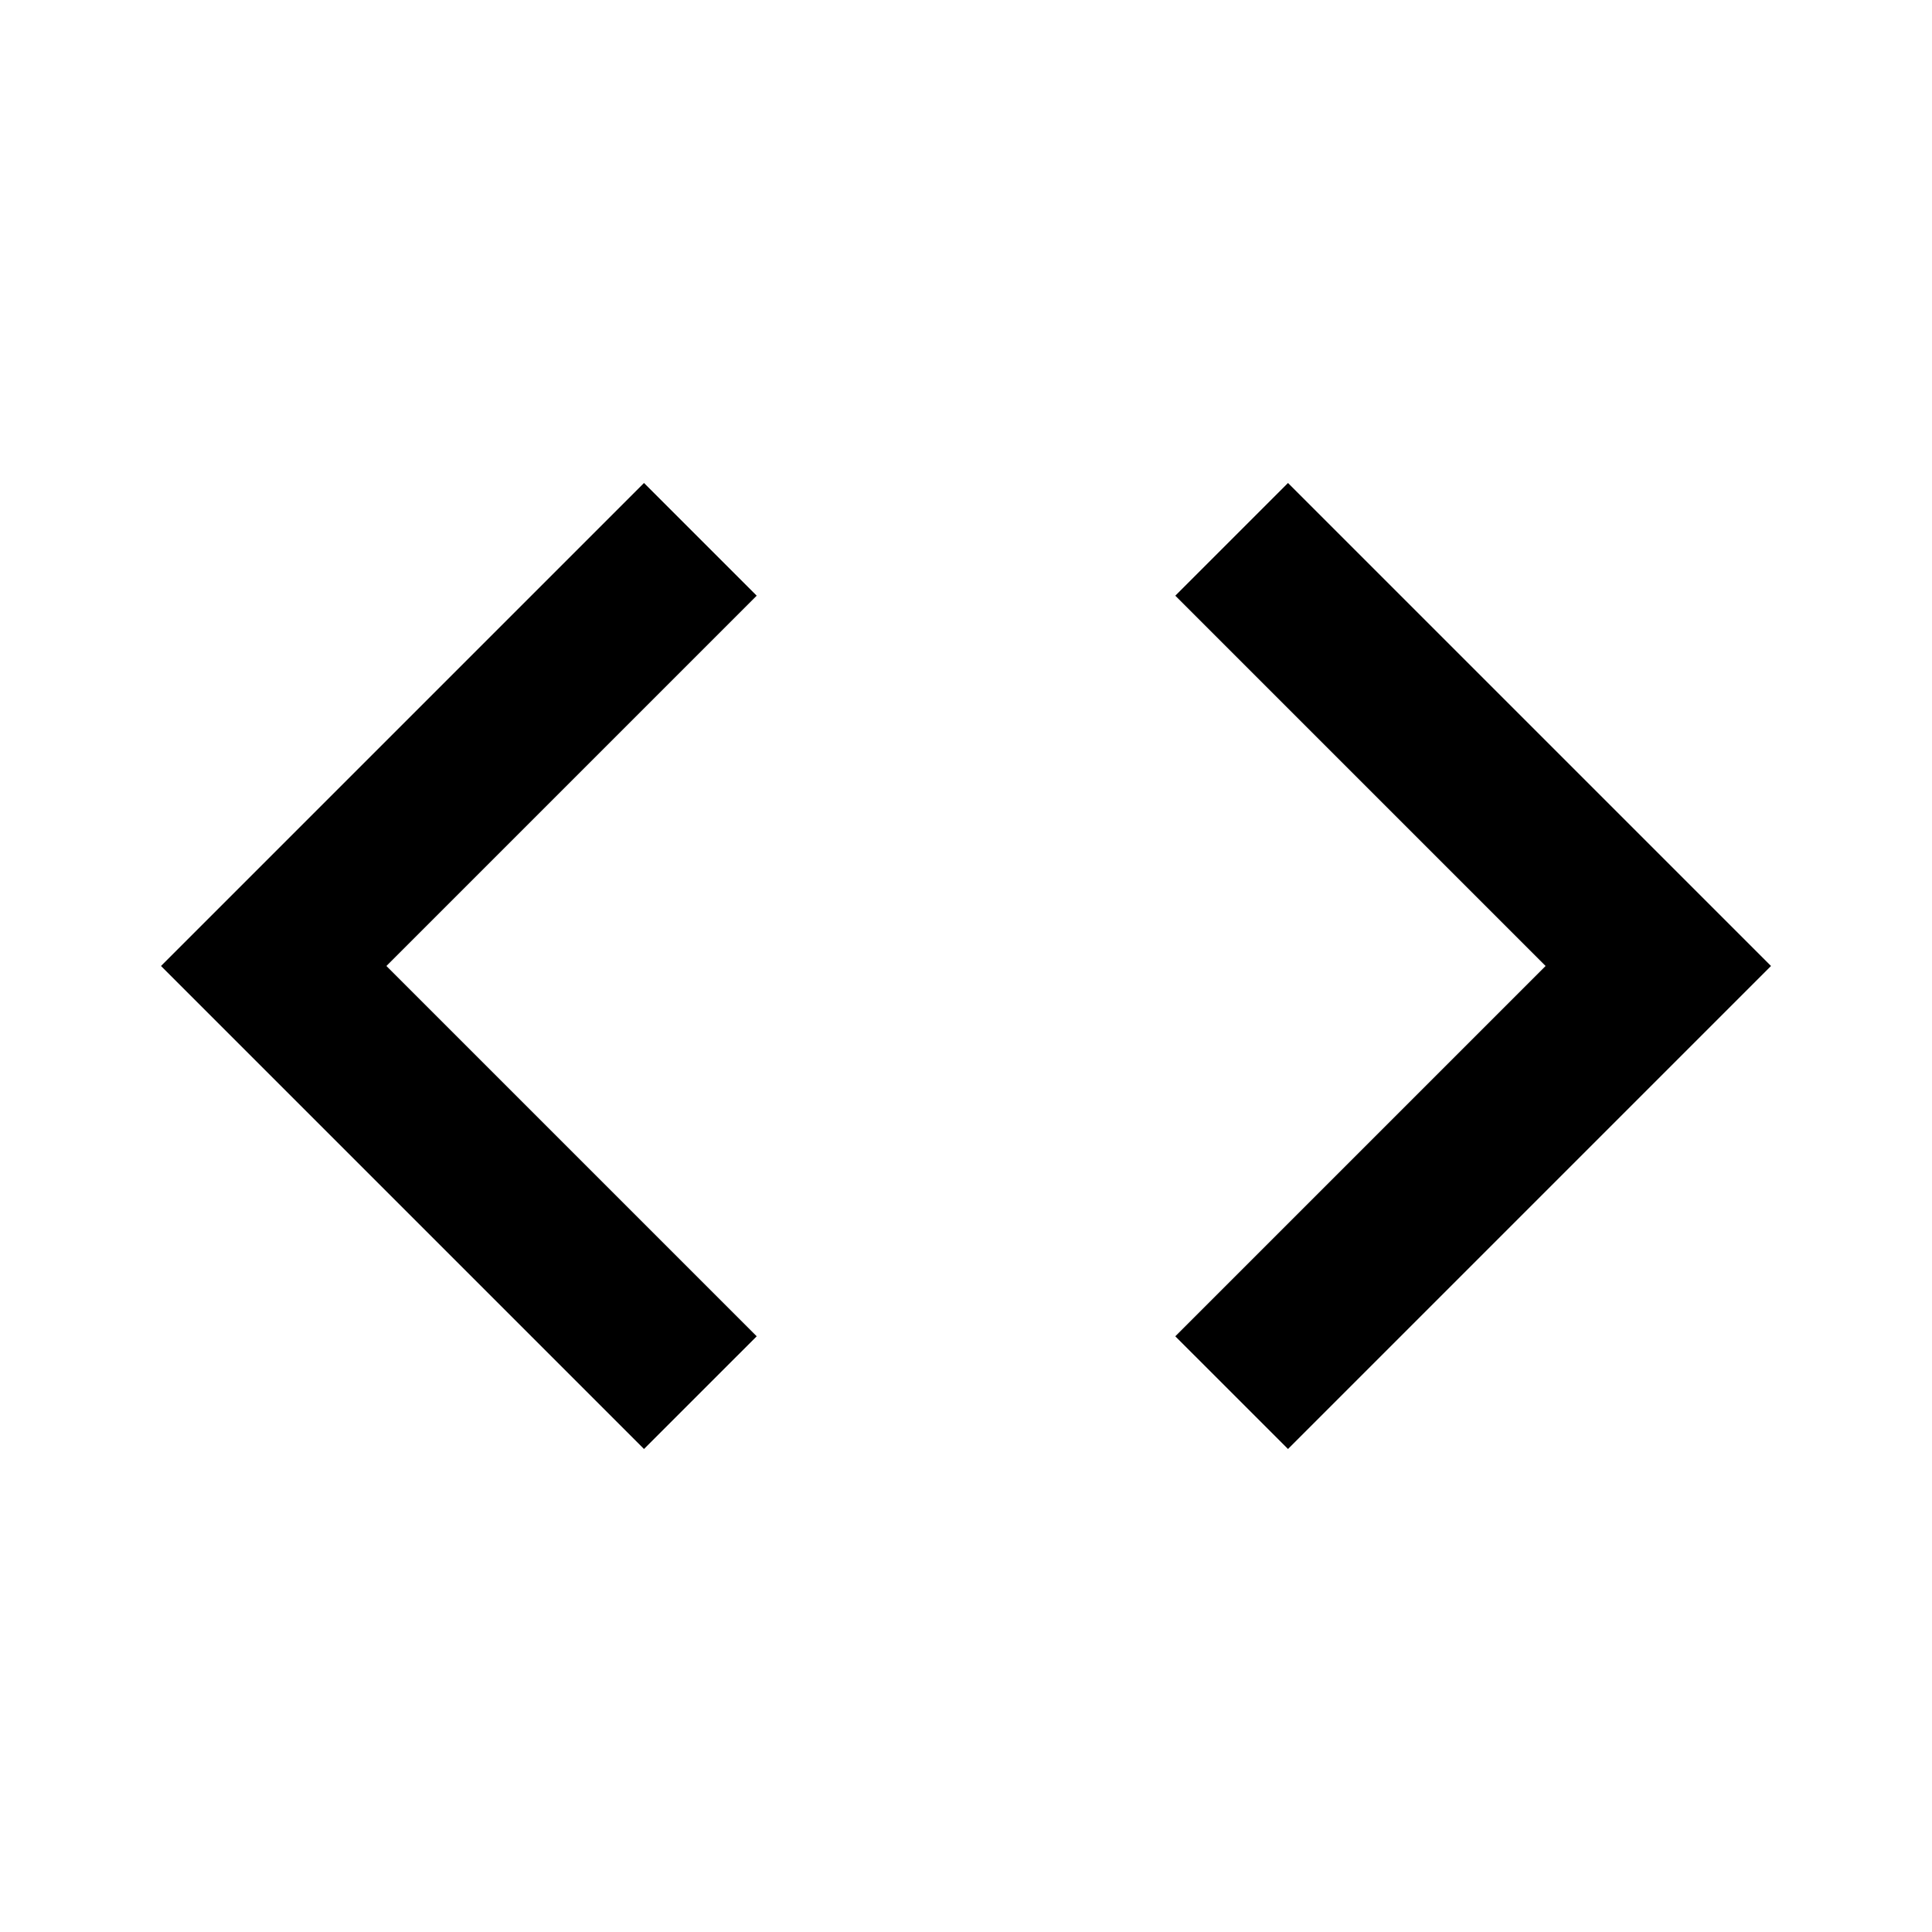
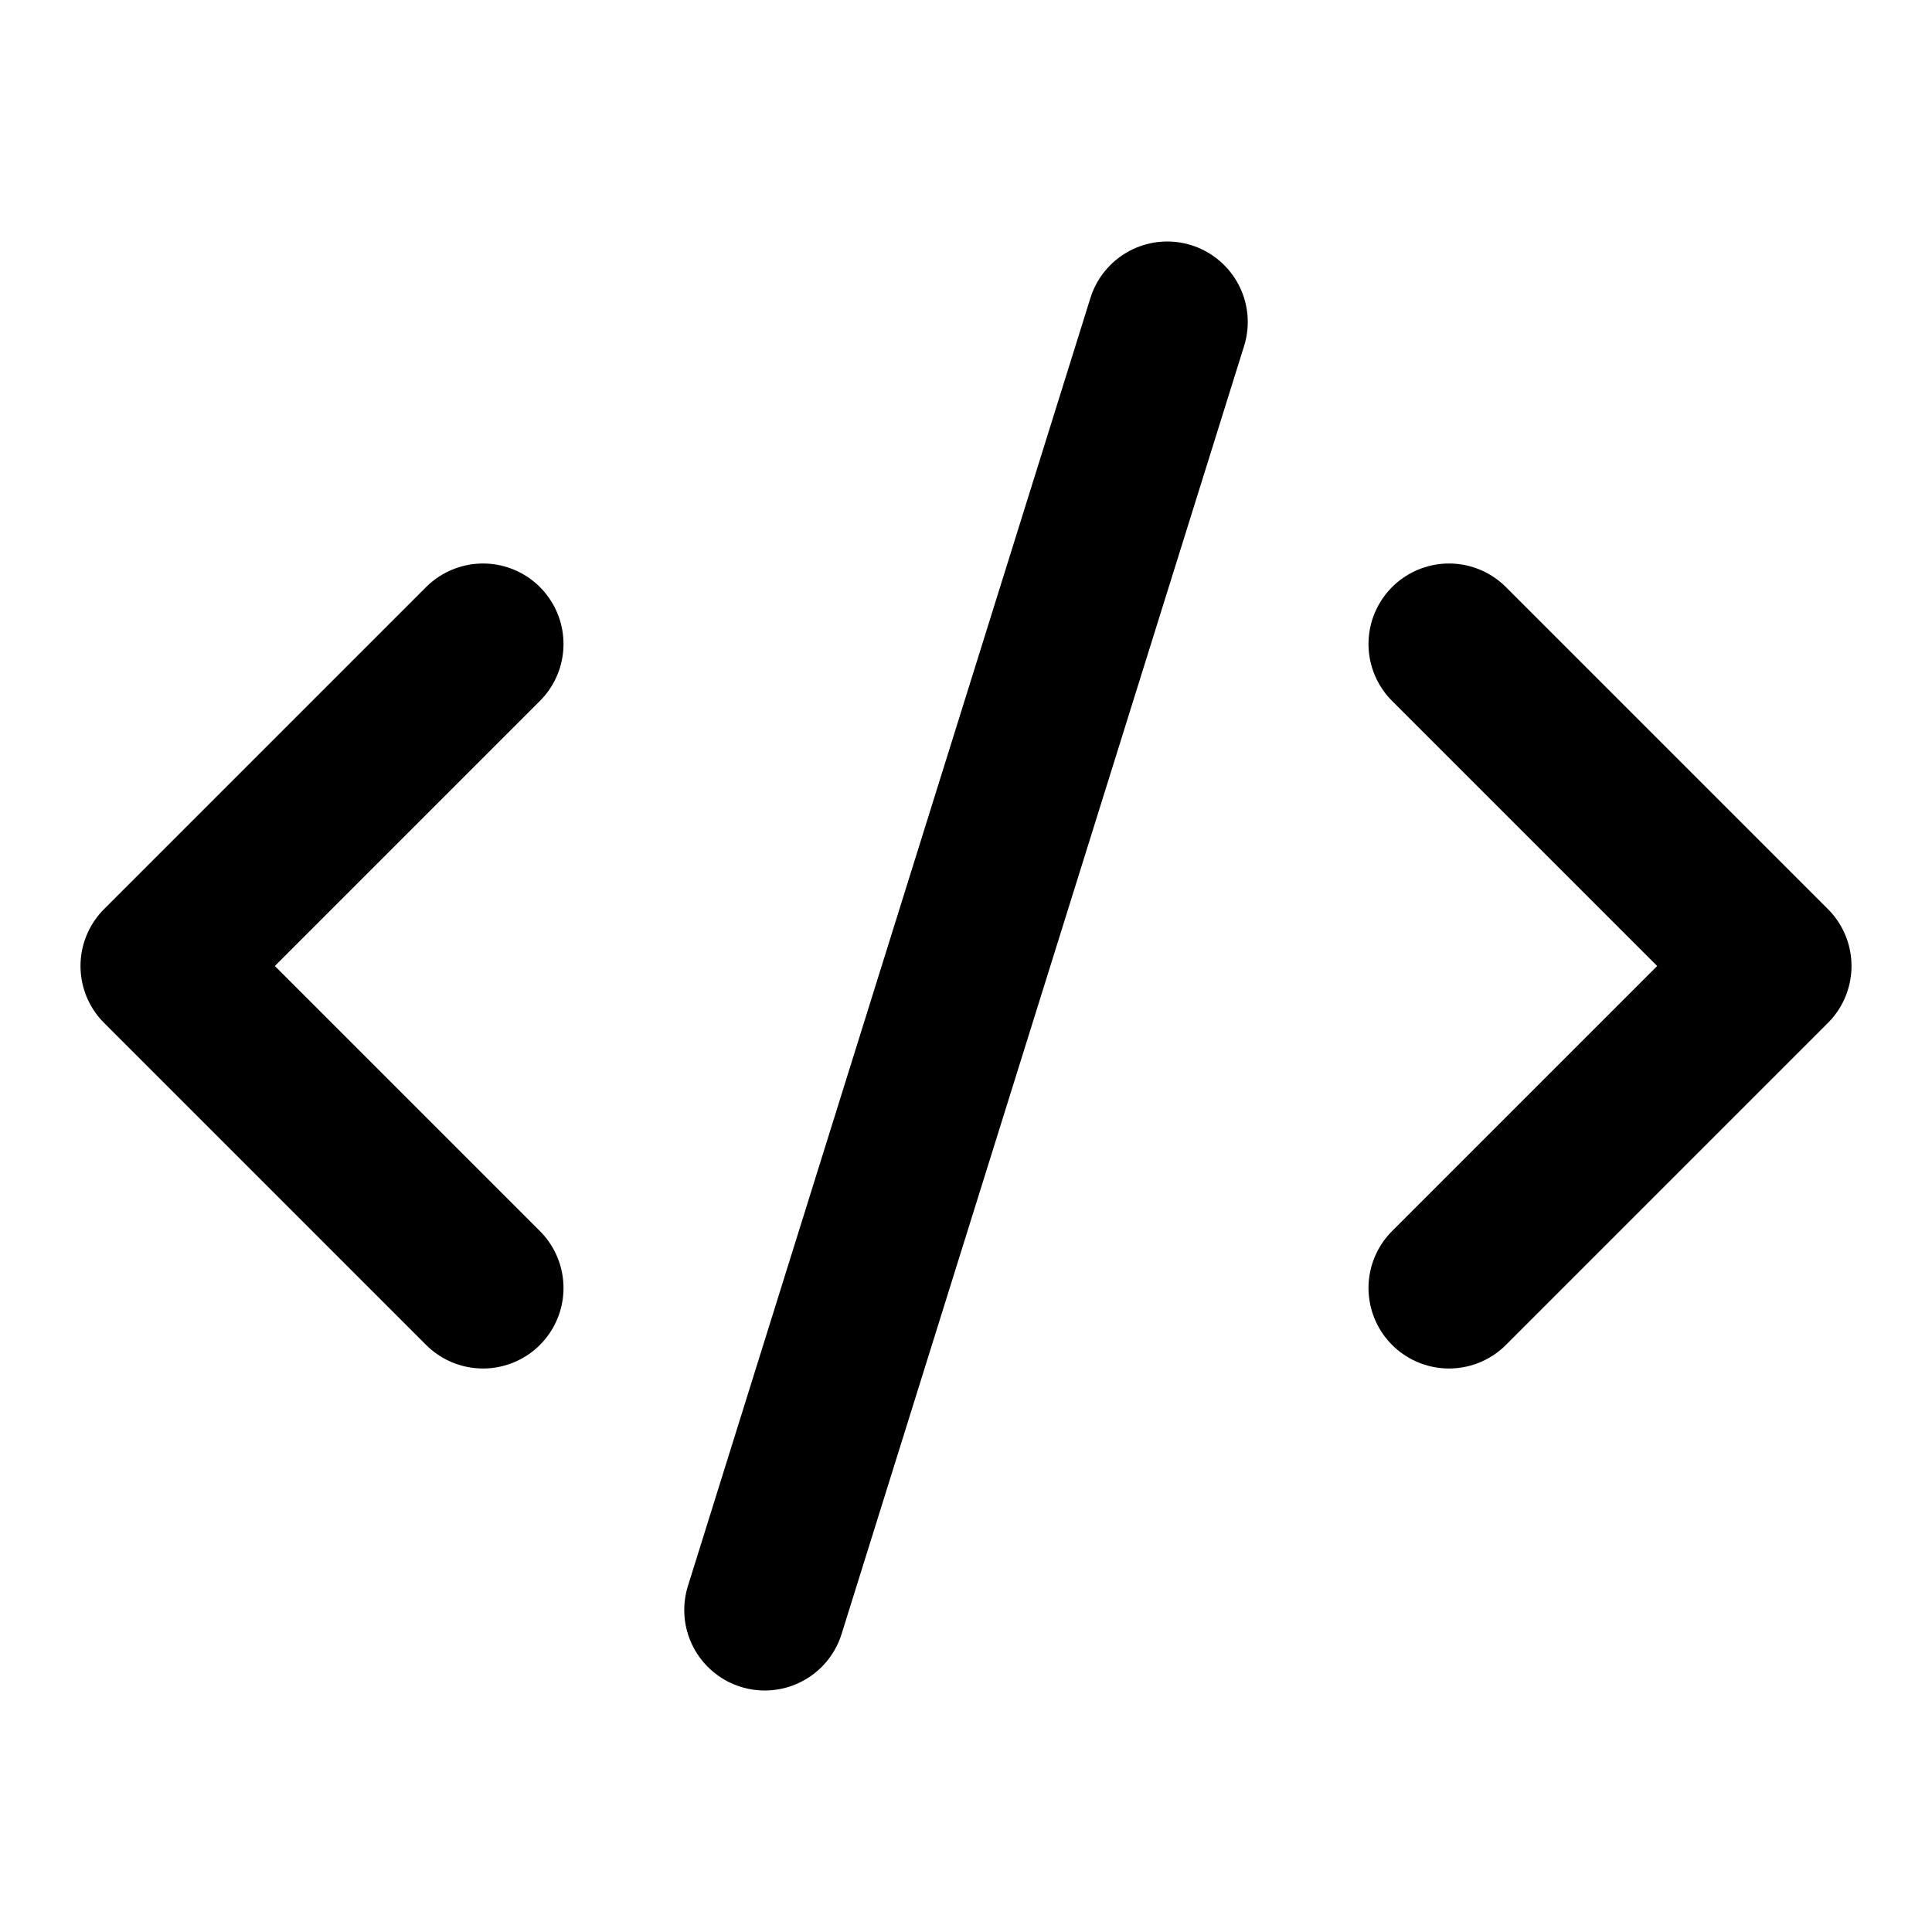
- <svg xmlns="http://www.w3.org/2000/svg" aria-hidden="true" class="icon" viewBox="0 0 24 24">
-   <path d="M9.4 16.6 4.8 12l4.6-4.6L8 6l-6 6 6 6 1.4-1.4zm5.2 0 4.6-4.6-4.6-4.6L16 6l6 6-6 6-1.4-1.4z" />
+ <svg xmlns="http://www.w3.org/2000/svg" aria-hidden="true" class="icon" viewBox="0 0 24 24" fill="none" stroke="currentColor" stroke-width="2" stroke-linecap="round" stroke-linejoin="round">
+   <path d="m18 16 4-4-4-4" />
+   <path d="m6 8-4 4 4 4" />
+   <path d="m14.5 4-5 16" />
</svg>
